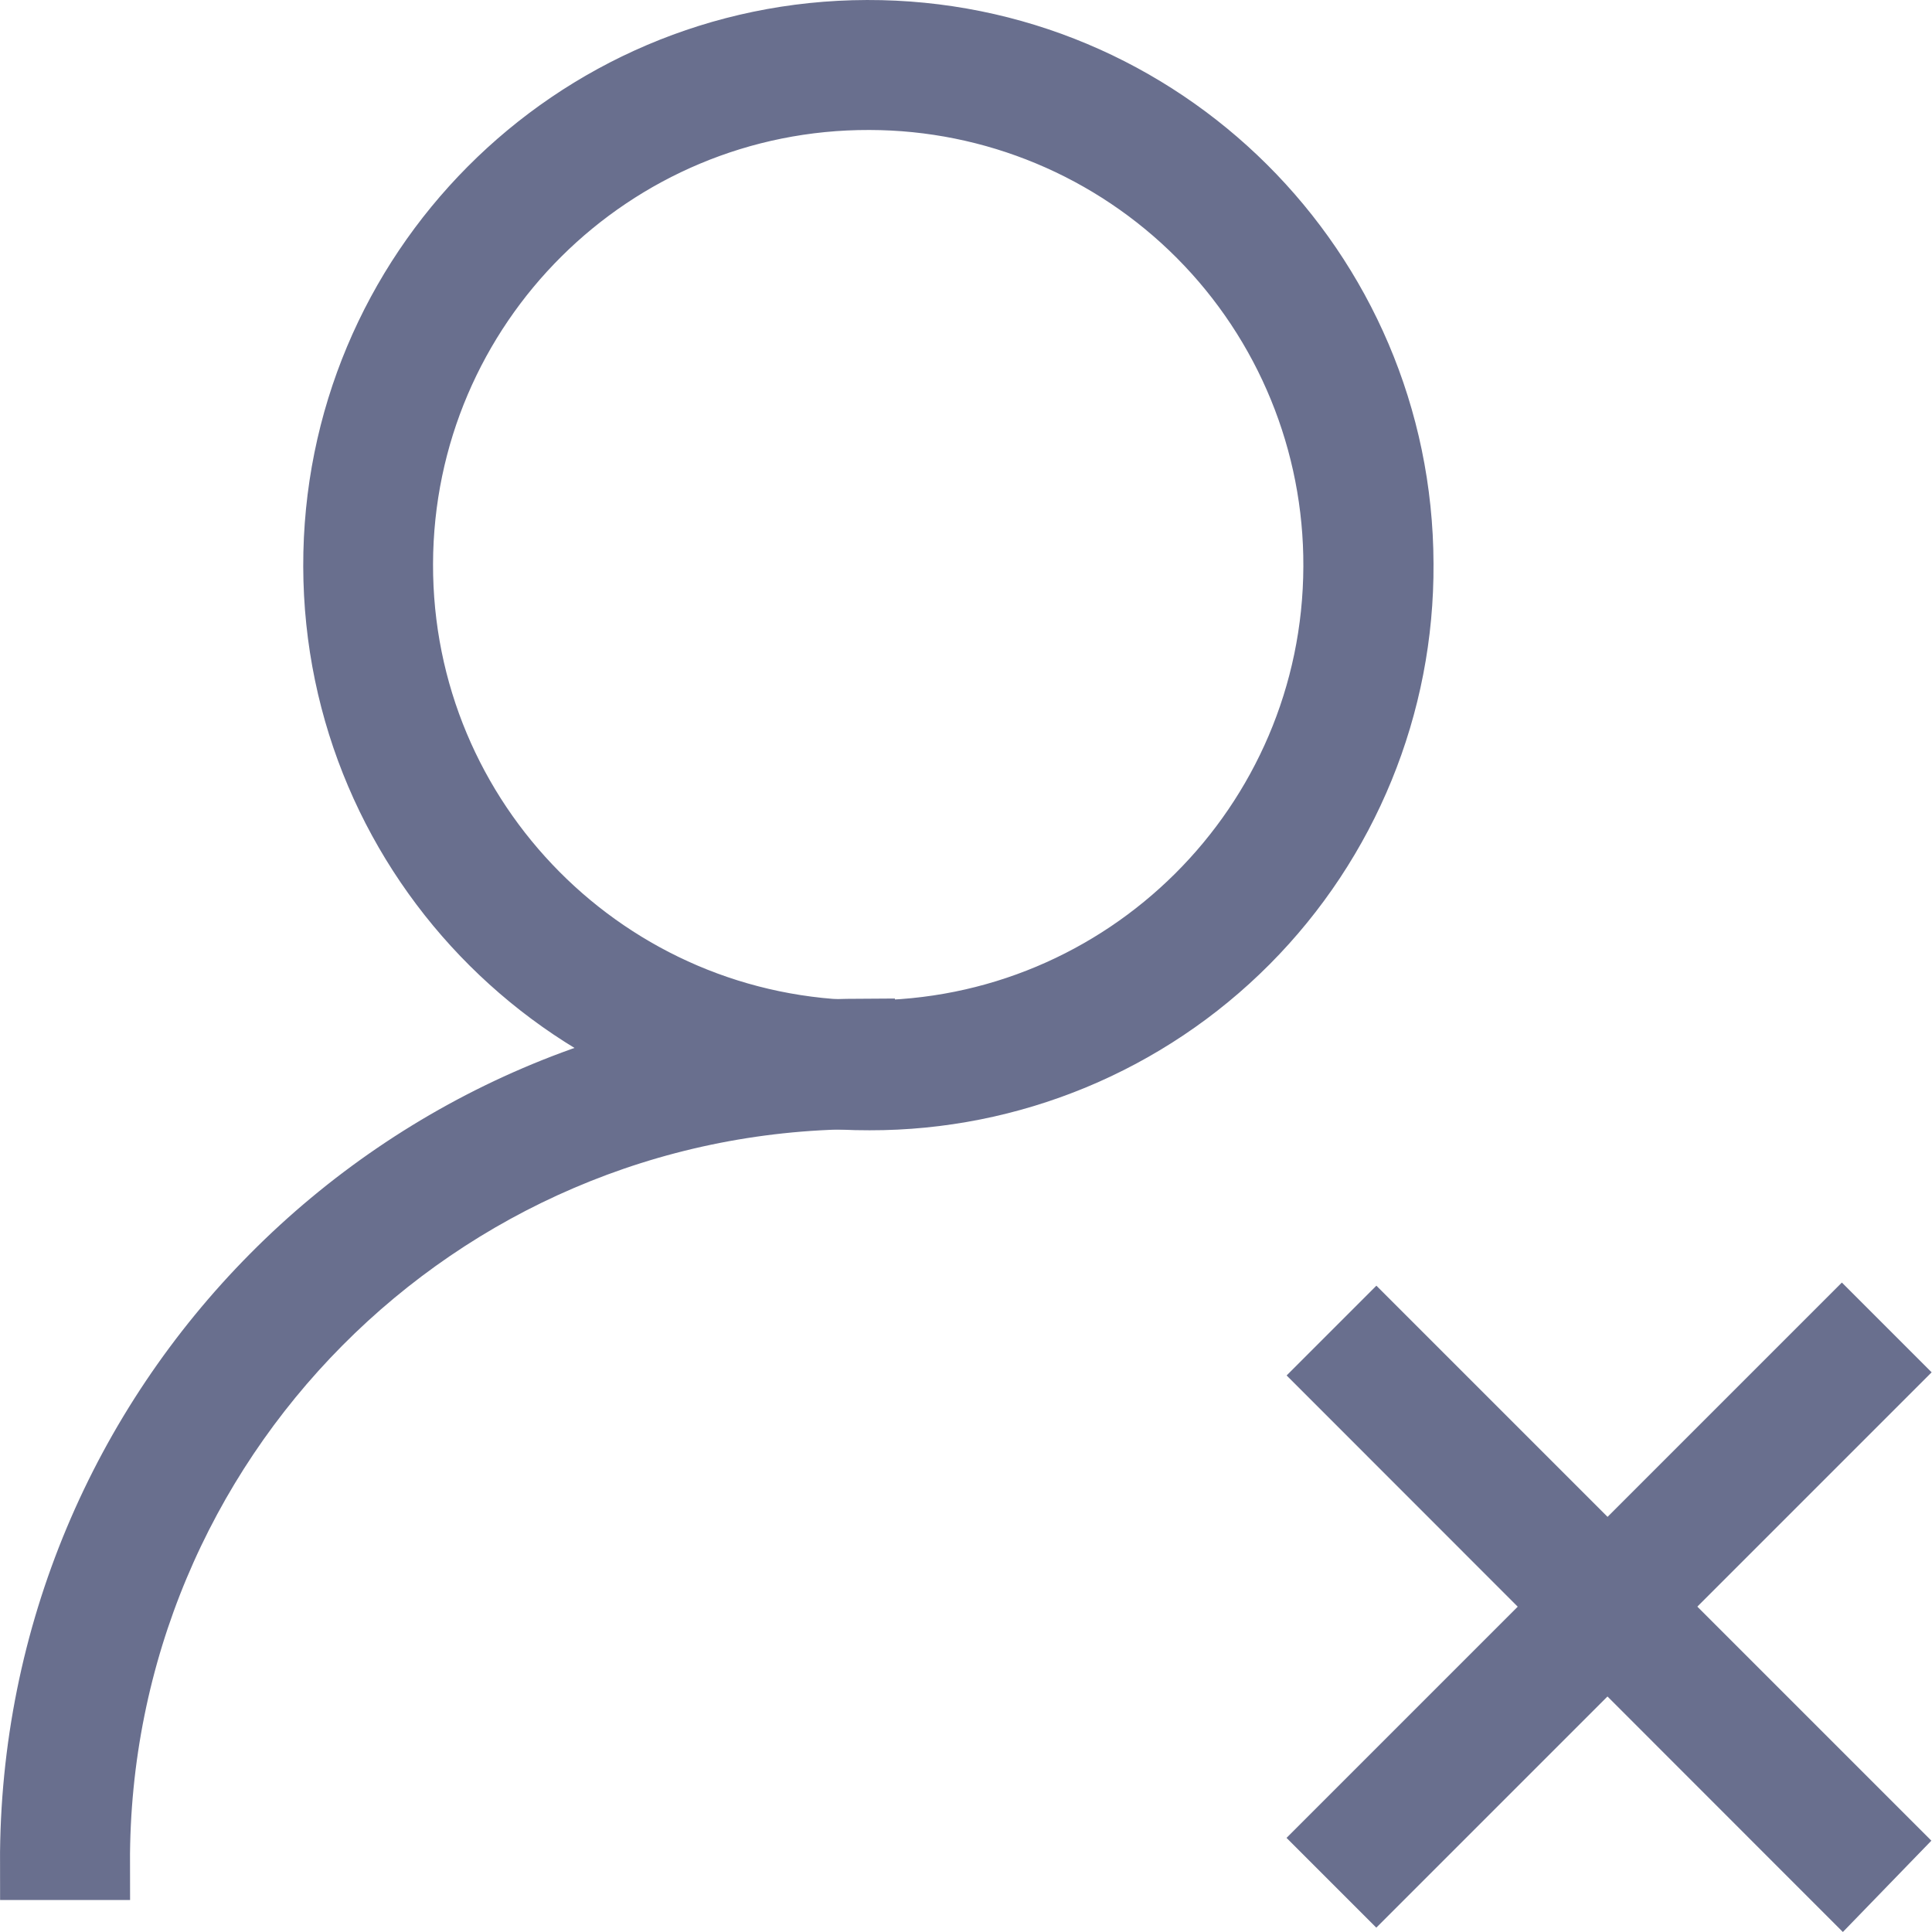
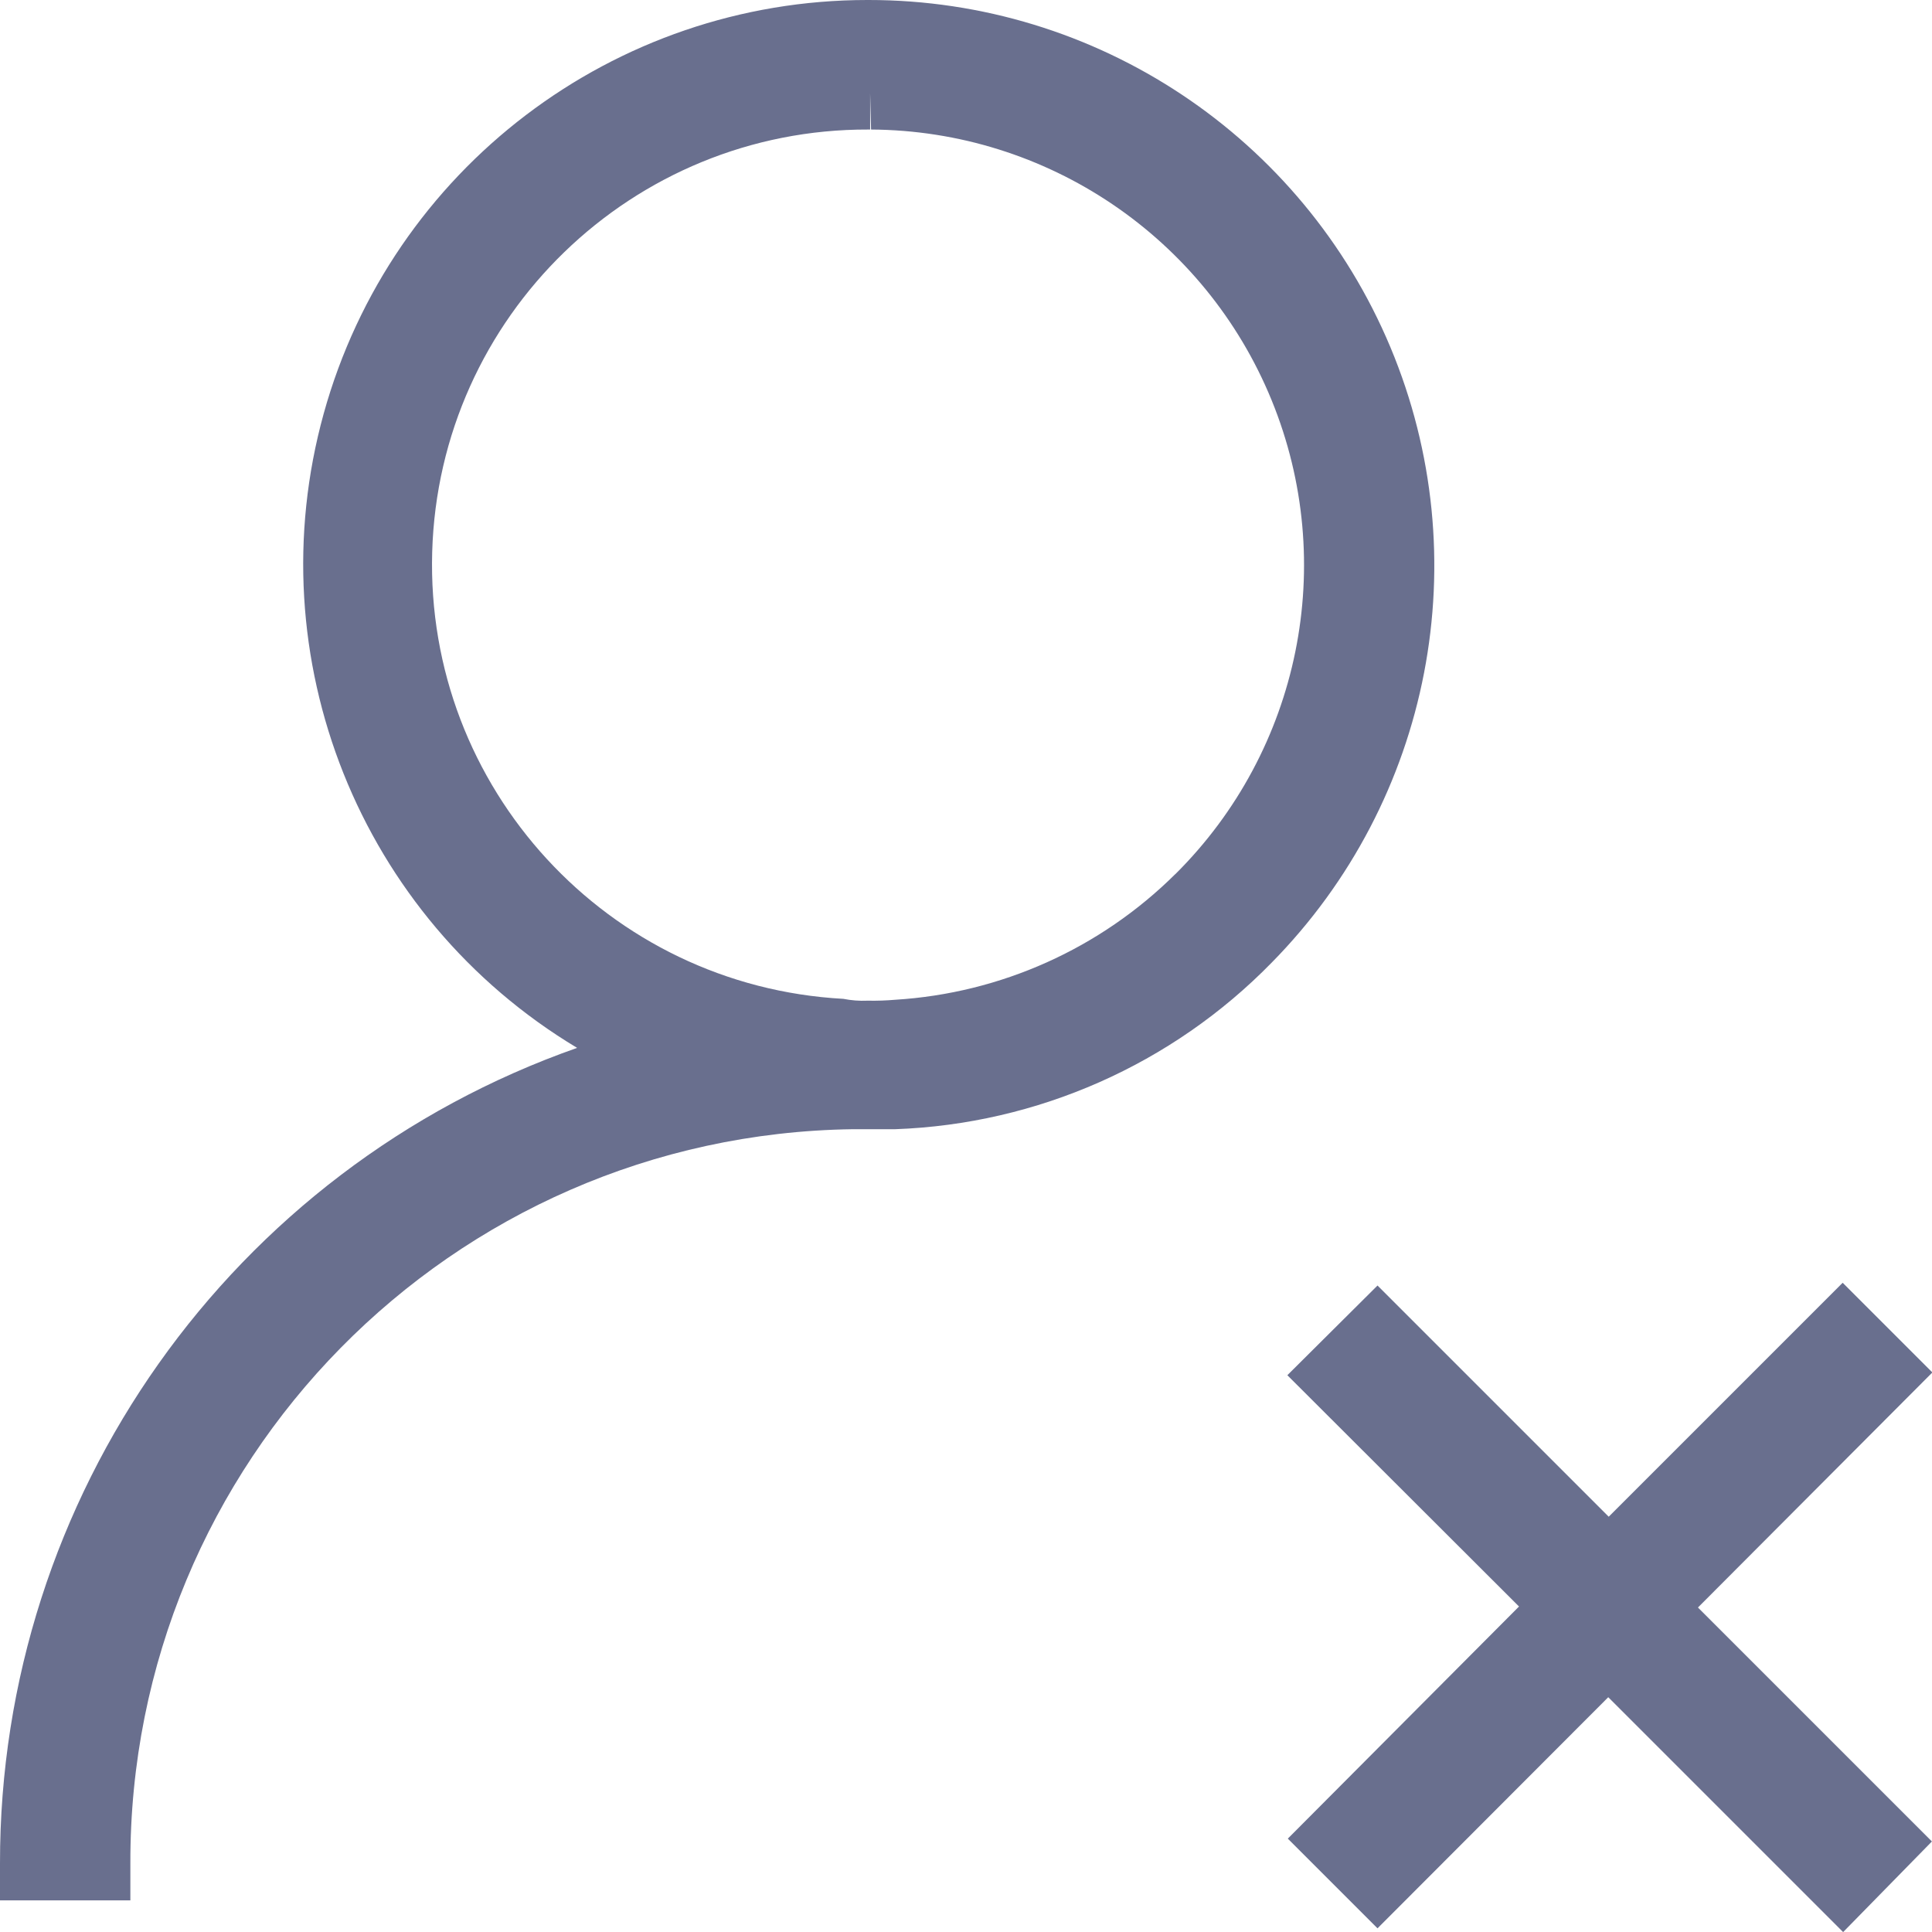
- <svg xmlns="http://www.w3.org/2000/svg" width="20.894" height="20.898" viewBox="0 0 20.894 20.898">
-   <g id="Deactivate" transform="translate(-47.549 -895.1)">
-     <g id="noun-user-disabled-504776" transform="translate(47.949 895.5)">
-       <path id="Path_62398" data-name="Path 62398" d="M189.428,11.426a5.713,5.713,0,1,1,5.7-5.728A5.691,5.691,0,0,1,189.428,11.426Zm0-10.82a5.107,5.107,0,1,0,5.092,5.122A5.1,5.1,0,0,0,189.428.606Z" transform="translate(-180.422 0)" fill="#696f8e" stroke="#696f8e" stroke-width="0.8" />
-       <path id="Path_62399" data-name="Path 62399" d="M93.866,316.519H93.26a8.927,8.927,0,0,1,8.88-8.949v.611a8.317,8.317,0,0,0-8.274,8.338Z" transform="translate(-93.26 -296.767)" fill="#696f8e" stroke="#696f8e" stroke-width="0.8" />
-       <g id="Group_51604" data-name="Group 51604" transform="translate(14.011 13.968)">
-         <path id="Path_62400" data-name="Path 62400" d="M450.021,350.207l5.512-5.512.476.476-5.512,5.512Z" transform="translate(-450.021 -344.695)" fill="#696f8e" stroke="#696f8e" stroke-width="0.7" />
-         <path id="Path_62401" data-name="Path 62401" d="M455.54,351.561l-5.518-5.521.476-.476,5.512,5.512Z" transform="translate(-450.021 -345.53)" fill="#696f8e" stroke="#696f8e" stroke-width="0.7" />
-       </g>
-     </g>
+ <svg xmlns="http://www.w3.org/2000/svg" id="Deactivate_User" data-name="Deactivate User" width="21" height="21" viewBox="0 0 21 21">
+   <defs>
+     <clipPath id="clip-path">
+       <rect id="Rectangle_10813" data-name="Rectangle 10813" width="21" height="21" fill="#696f8e" />
+     </clipPath>
+   </defs>
+   <g id="Group_71871" data-name="Group 71871" clip-path="url(#clip-path)">
+     <path id="Path_62554" data-name="Path 62554" d="M9.439,0h-.01A6.132,6.132,0,0,0,6.273,11.39,9.384,9.384,0,0,0,0,20.256v.4H1.417v-.4a7.961,7.961,0,0,1,7.851-7.982h.462a6.025,6.025,0,0,0,4.091-1.809A6.149,6.149,0,0,0,9.439,0m3.337,9.5a4.737,4.737,0,0,1-3.046,1.367,2.825,2.825,0,0,1-.292.01h-.01a1.1,1.1,0,0,1-.261-.02,4.728,4.728,0,0,1,.271-9.449h.02v-.4l.01.4A4.734,4.734,0,0,1,12.777,9.5" transform="translate(0)" fill="#696f8e" />
+     <path id="Path_62555" data-name="Path 62555" d="M18.383,17.4l2.543,2.543-.965.985-2.553-2.553L14.9,20.887l-.975-.975,2.513-2.523L13.92,14.875,14.9,13.9l2.513,2.513,2.543-2.543.975.975Z" transform="translate(0.073 0.073)" fill="#696f8e" />
  </g>
</svg>
